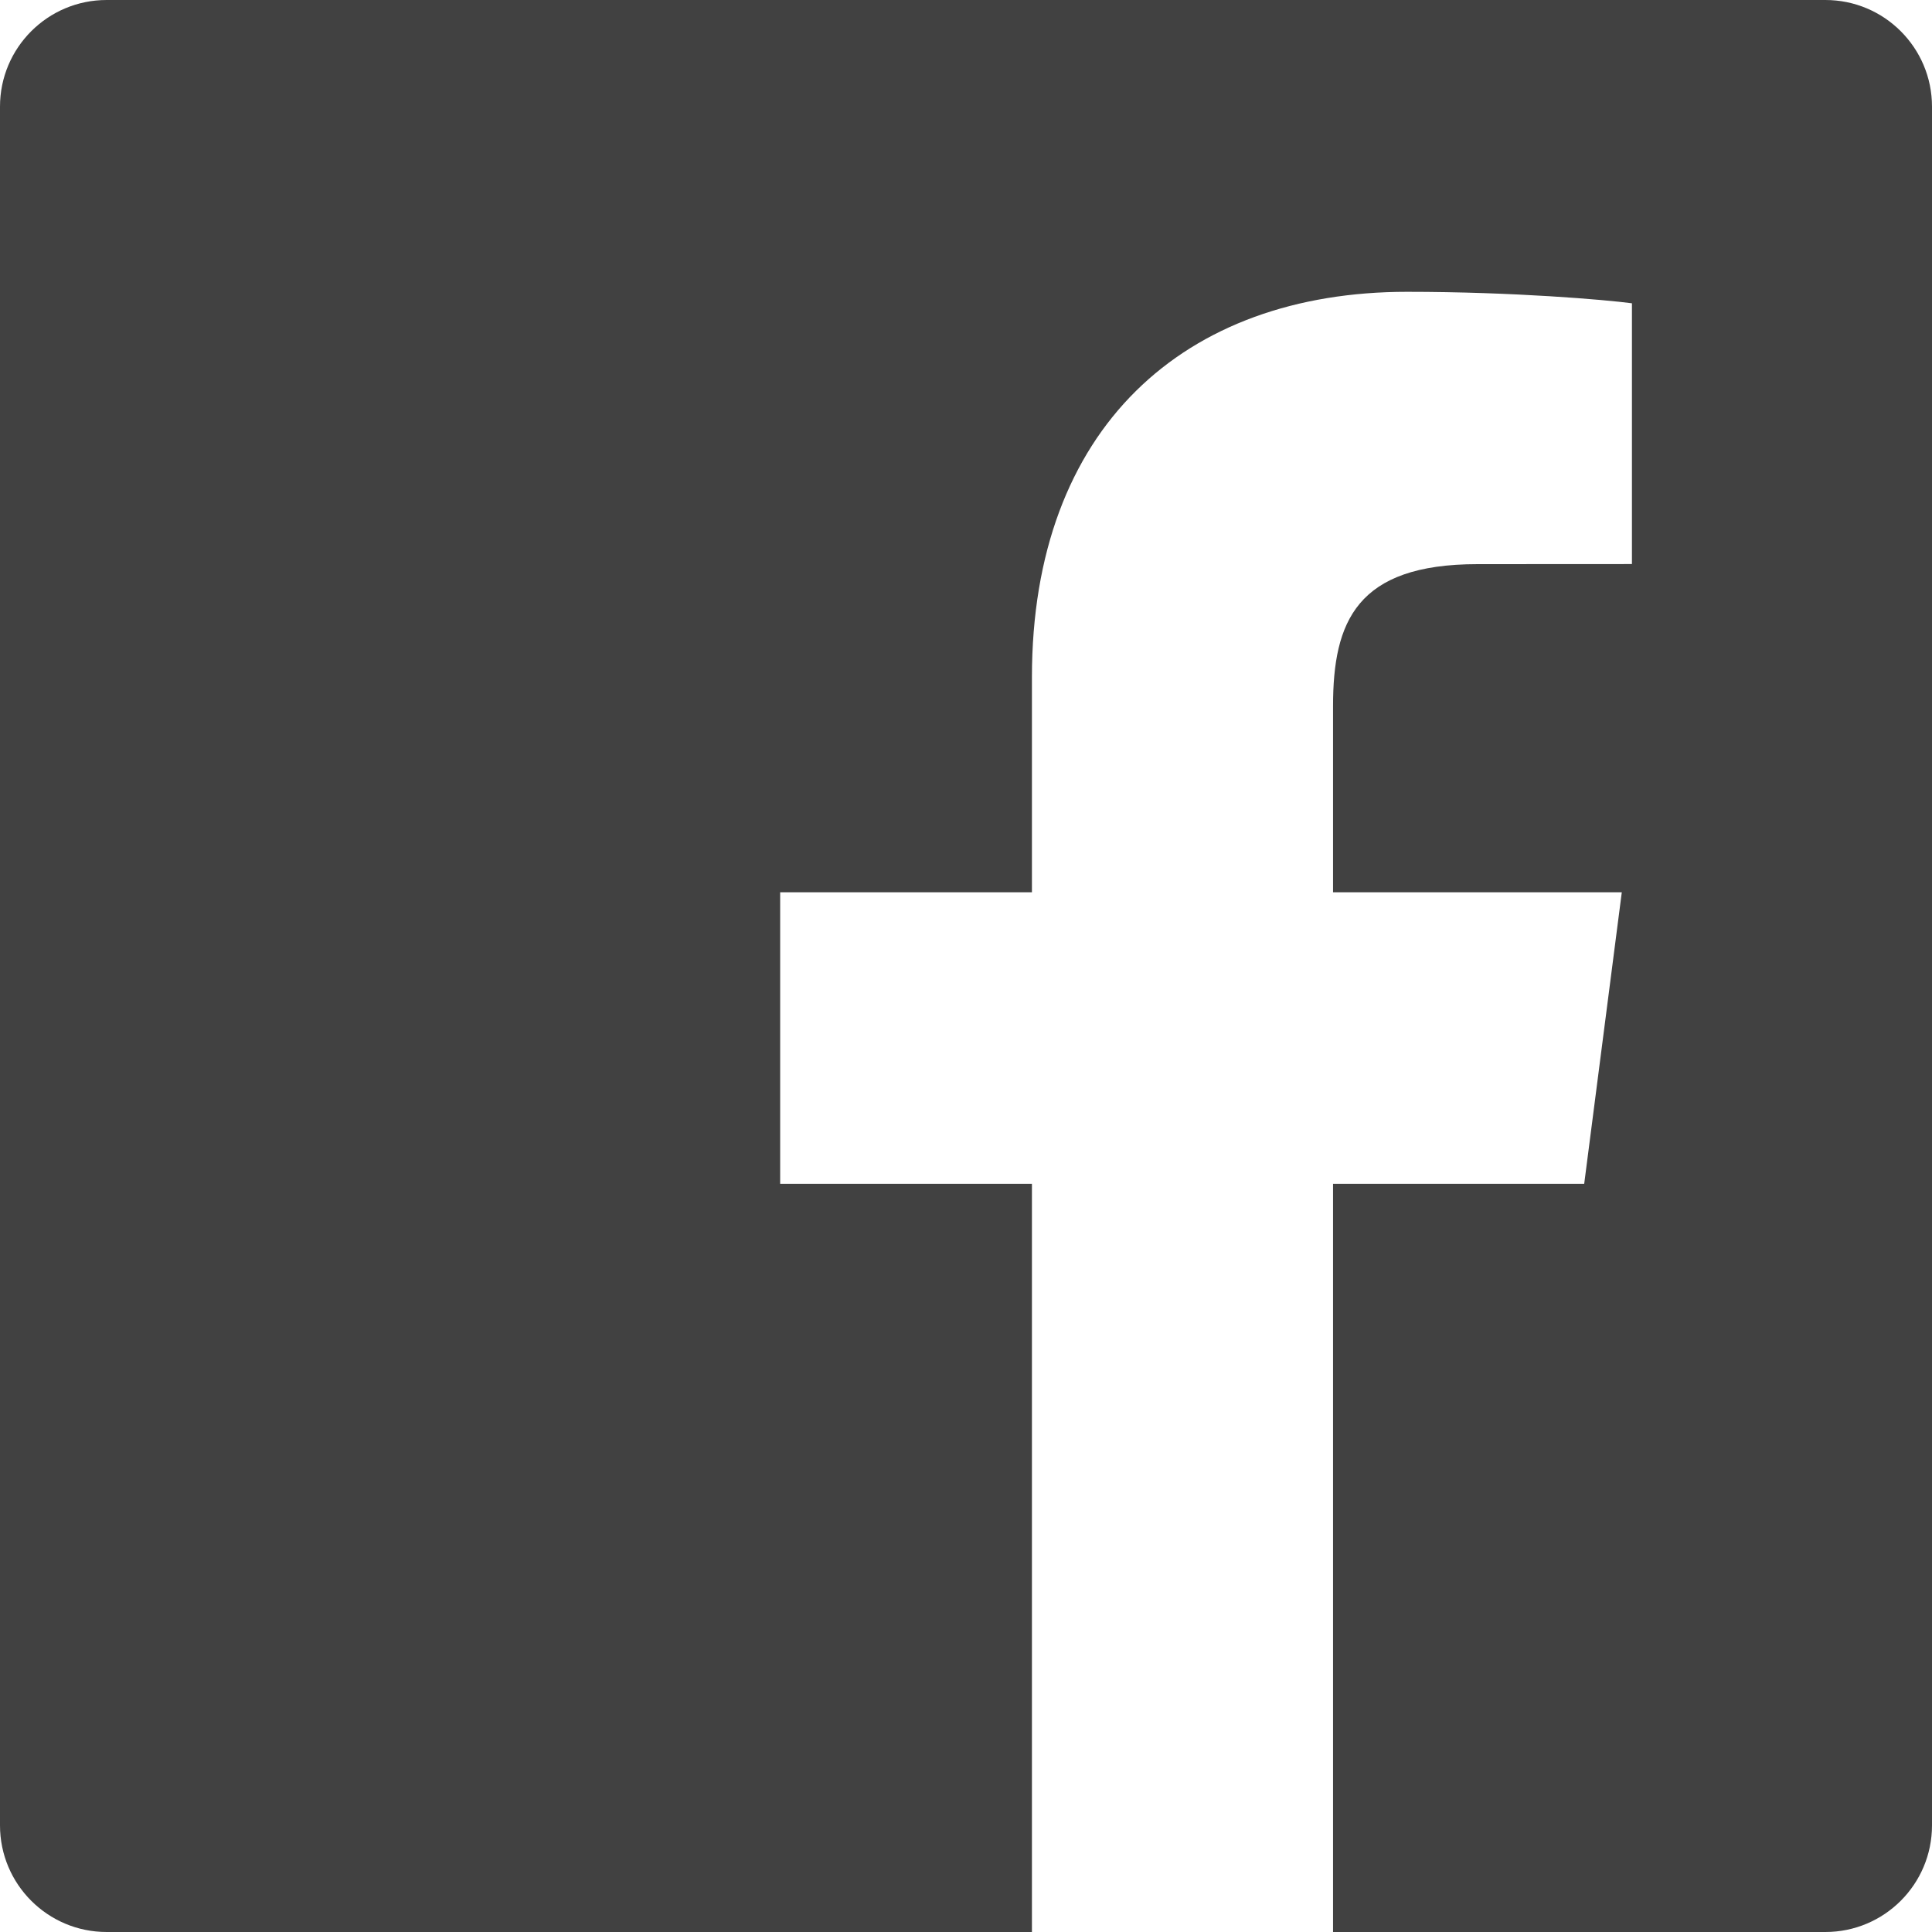
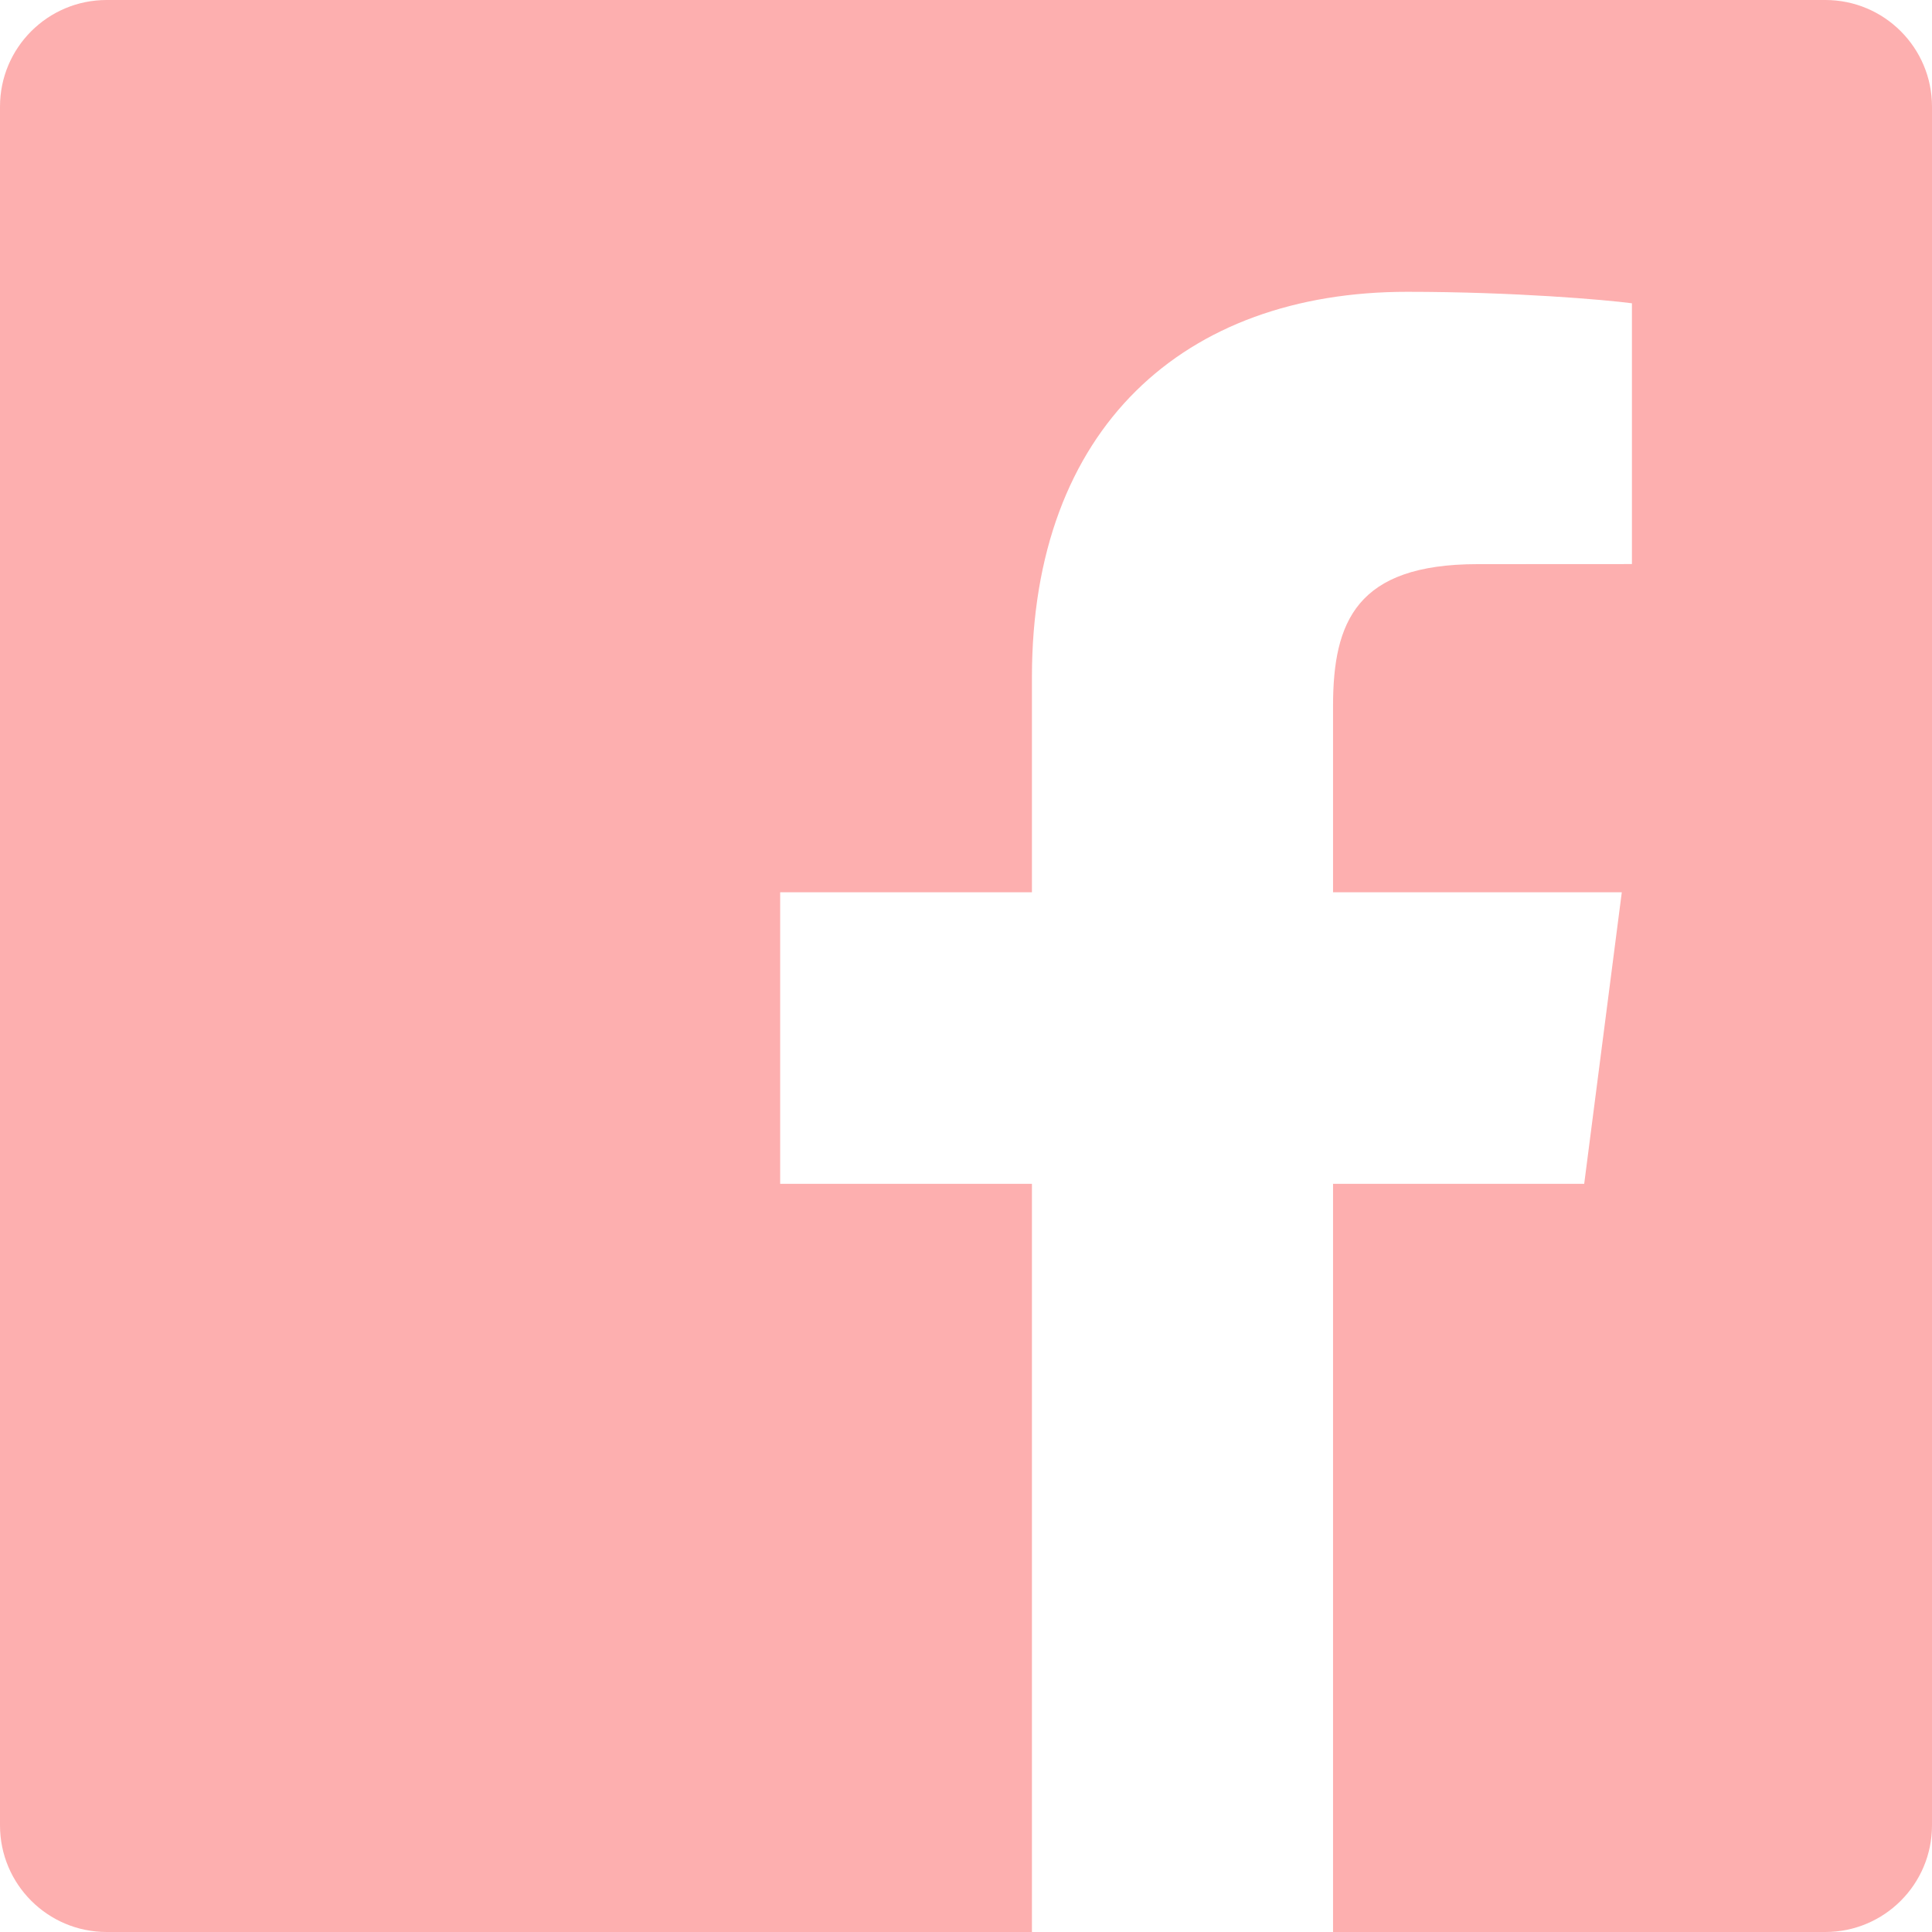
<svg xmlns="http://www.w3.org/2000/svg" width="800px" height="800px" viewBox="0 0 48 48" version="1.1" fill="#000000">
  <g id="SVGRepo_bgCarrier" stroke-width="0" />
  <g id="SVGRepo_tracerCarrier" stroke-linecap="round" stroke-linejoin="round" />
  <g id="SVGRepo_iconCarrier">
    <defs> </defs>
    <g id="Icons" stroke="none" stroke-width="1" fill="none" fill-rule="evenodd">
-       <g id="Color-" transform="translate(-200, -160)" fill="#414141">
+       <g id="Color-" transform="translate(-200, -160)" fill="rgb(253, 175, 175)">
        <path d="M225.638,208 L202.649,208 C201.186,208 200,206.814 200,205.351 L200,162.649 C200,161.186 201.186,160 202.649,160 L245.351,160 C246.814,160 248,161.186 248,162.649 L248,205.351 C248,206.814 246.814,208 245.351,208 L233.119,208 L233.119,189.412 L239.359,189.412 L240.293,182.168 L233.119,182.168 L233.119,177.543 C233.119,175.445 233.702,174.016 236.709,174.016 L240.545,174.014 L240.545,167.535 C239.882,167.447 237.605,167.25 234.956,167.25 C229.425,167.25 225.638,170.626 225.638,176.825 L225.638,182.168 L219.383,182.168 L219.383,189.412 L225.638,189.412 L225.638,208 L225.638,208 Z" id="Facebook"> </path>
      </g>
    </g>
  </g>
</svg>
